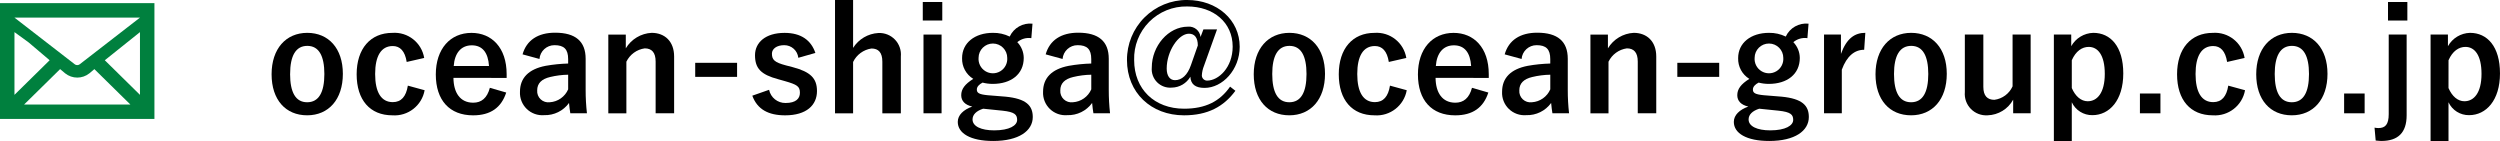
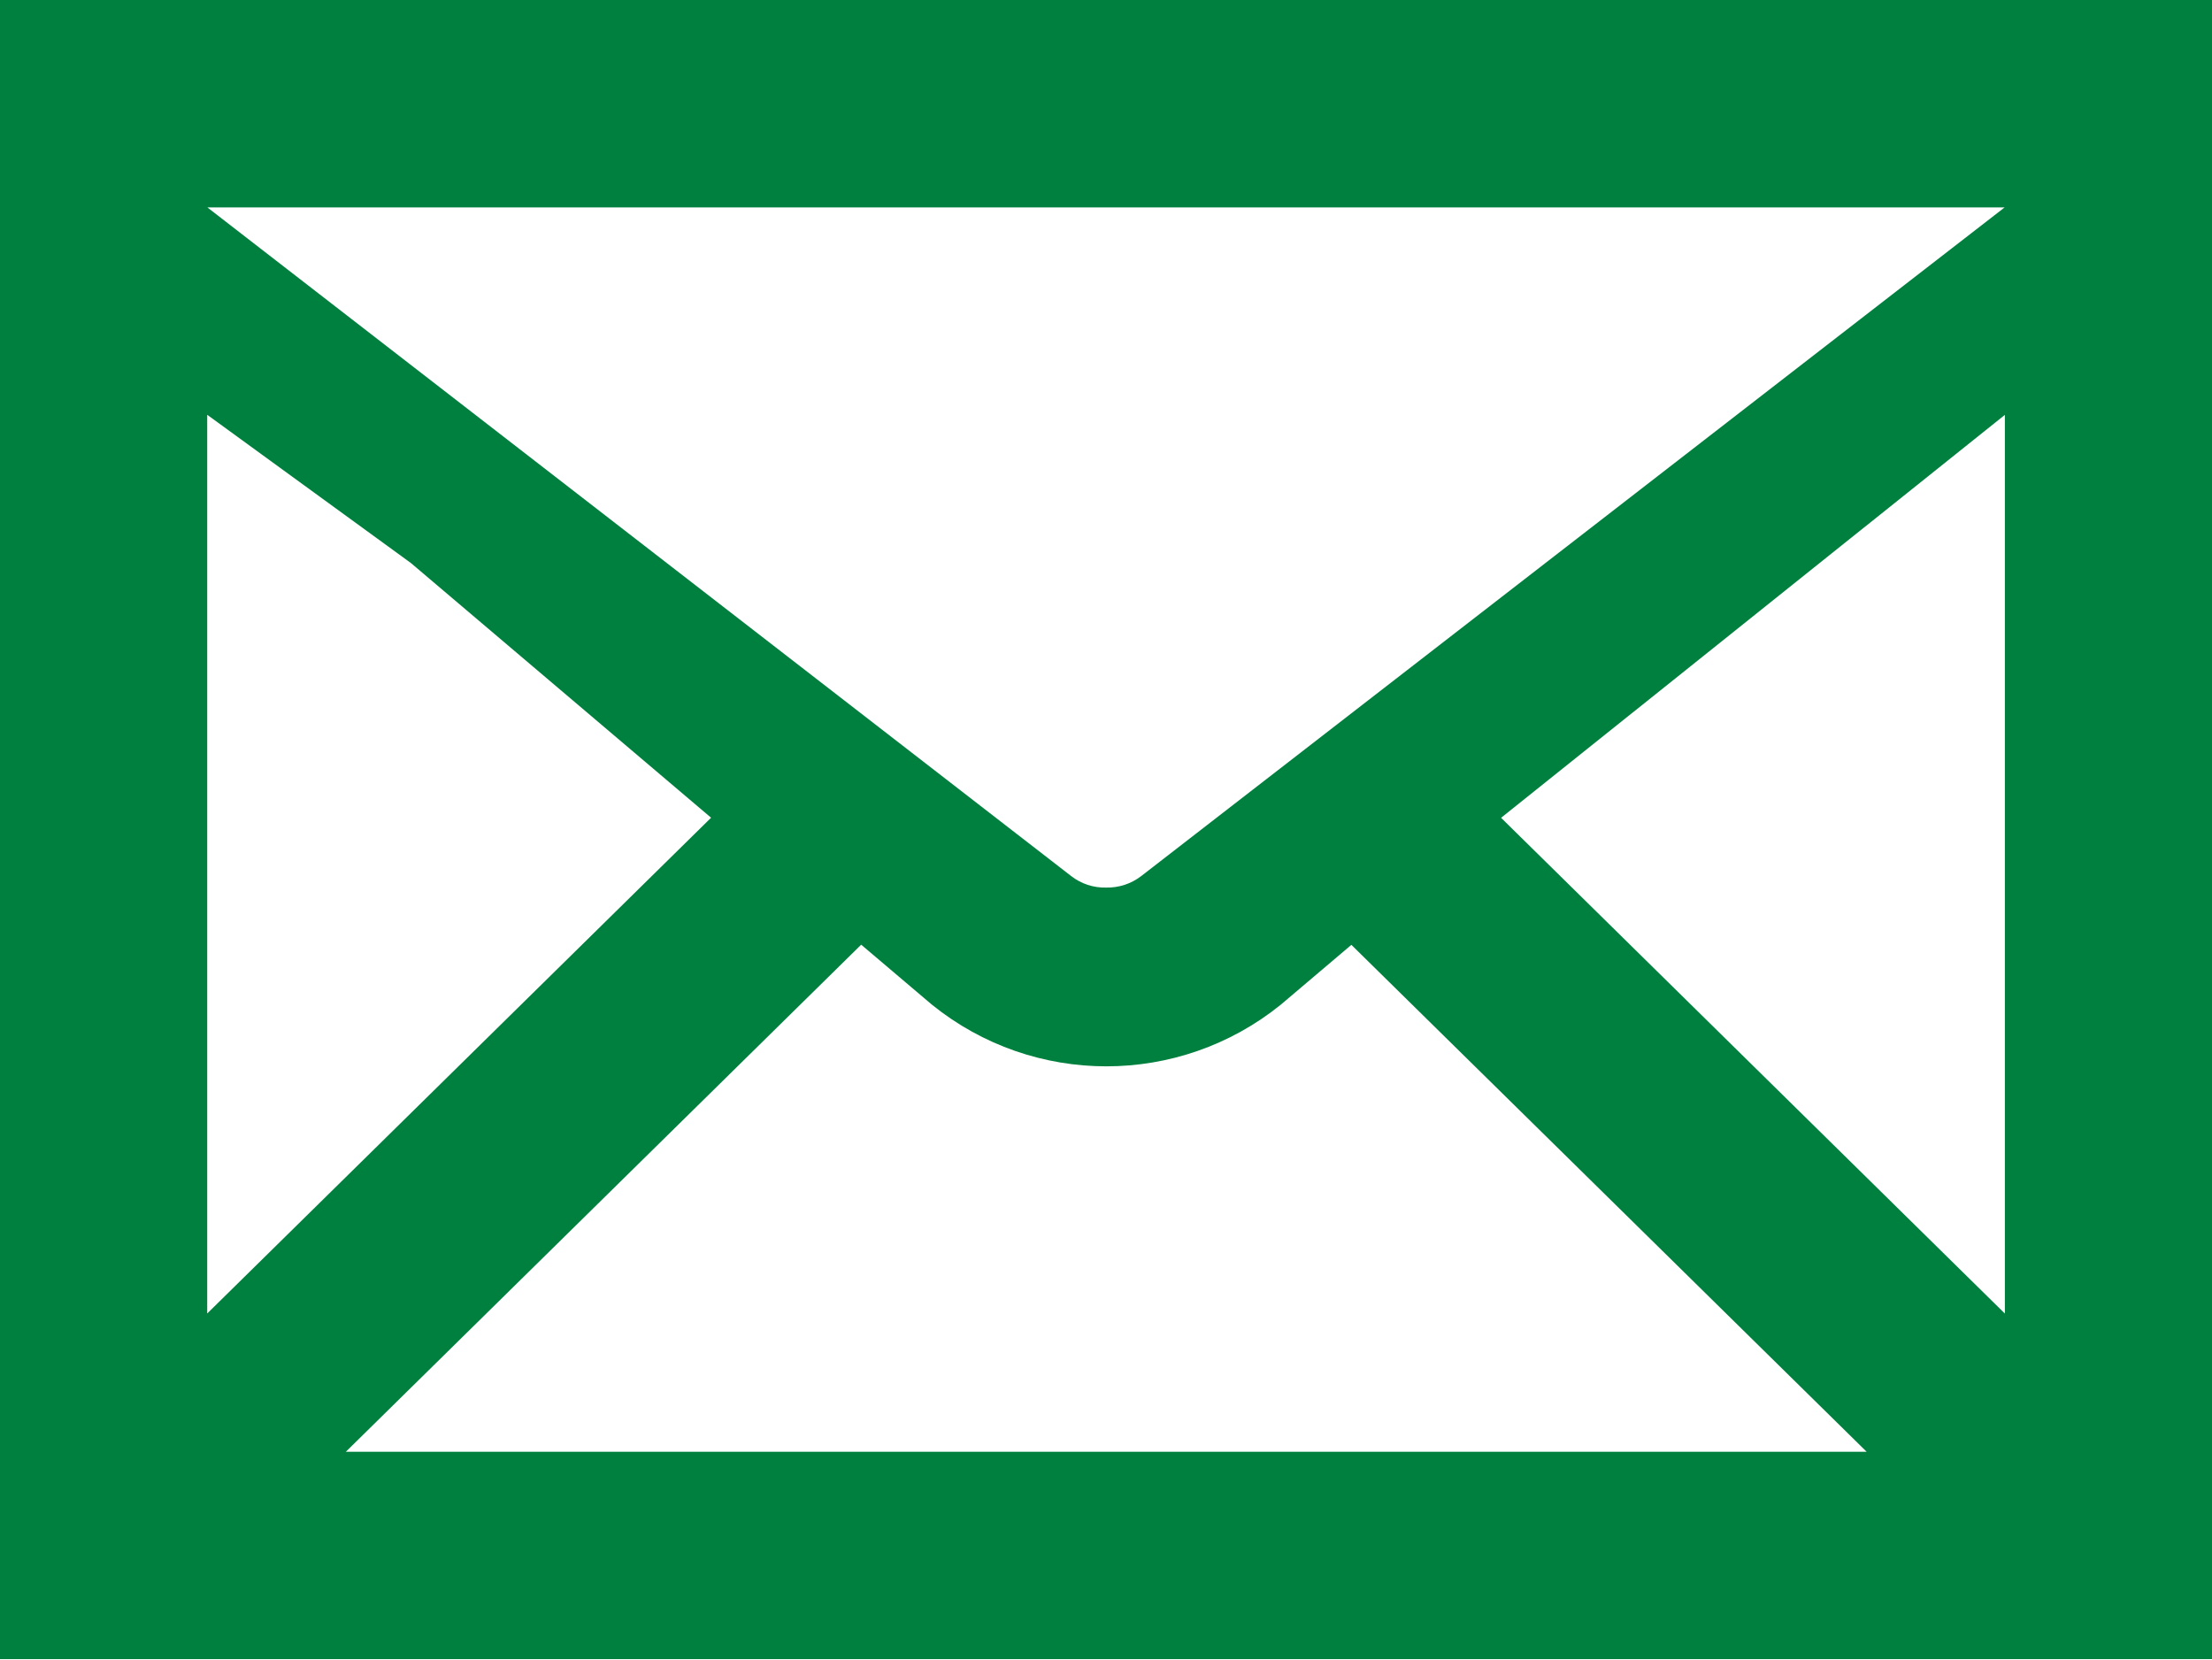
- <svg xmlns="http://www.w3.org/2000/svg" width="453.283" height="25.56" viewBox="0 0 453.283 25.56">
-   <g transform="translate(-372.735 -4416.939)">
-     <path d="M372.735,4417.509v21h28v-21ZM387.18,4428.6a.7.7,0,0,1-.443.145.689.689,0,0,1-.442-.145l-10.935-8.464h22.75Zm-9.244-3.963,3.8,3.224-6.378,6.275v-11.375Zm5.7,4.831.9.759a3.514,3.514,0,0,0,4.417,0l.893-.757,6.522,6.416H377.11Zm8.1-1.606,6.377-5.1v11.375Z" fill="#00803e" />
-     <path d="M434.9,4430.33c0,4.629-2.574,7.515-6.474,7.515s-6.448-2.808-6.448-7.437,2.6-7.513,6.474-7.513C432.3,4422.9,434.9,4425.7,434.9,4430.33Zm-9.568.026c0,3.3.988,5.123,3.094,5.123s3.12-1.794,3.12-5.123c0-3.276-.988-5.1-3.094-5.1S425.337,4427.08,425.337,4430.356Z" />
-     <path d="M446.475,4428.172c-.312-1.976-1.2-2.886-2.522-2.886-2.106,0-3.2,1.794-3.2,5.07,0,3.3,1.093,5.1,3.2,5.1,1.534,0,2.418-1.015,2.73-2.99l3.042.832a5.539,5.539,0,0,1-5.85,4.55c-4.057,0-6.475-2.782-6.475-7.437s2.5-7.513,6.475-7.513a5.45,5.45,0,0,1,5.772,4.549Z" />
-     <path d="M454.95,4431.059c.026,2.7,1.222,4.5,3.588,4.5,1.482,0,2.522-.832,3.016-2.7l2.965.858c-.885,2.729-2.835,4.134-6.007,4.134-4.264,0-6.76-2.731-6.76-7.41,0-4.655,2.626-7.54,6.474-7.54,3.64,0,6.37,2.651,6.37,7.488v.676Zm6.448-2.159c-.156-2.392-1.17-3.744-3.12-3.744-1.976,0-3.12,1.456-3.276,3.744Z" />
-     <path d="M467.482,4426.794c.728-2.573,2.808-3.926,5.9-3.926,3.693,0,5.538,1.56,5.538,4.733v5.668a37.551,37.551,0,0,0,.235,4.211H476.14c-.1-.624-.156-1.04-.234-1.872a5.348,5.348,0,0,1-4.5,2.21,4.054,4.054,0,0,1-4.394-4.238c0-2.5,1.56-4.107,4.654-4.706a27.711,27.711,0,0,1,4.082-.416v-.806c0-1.794-.753-2.522-2.47-2.522a2.72,2.72,0,0,0-2.73,2.5Zm8.268,3.692a14.94,14.94,0,0,0-3.276.416c-1.534.365-2.34,1.145-2.34,2.418a2.022,2.022,0,0,0,2.288,2.159,3.894,3.894,0,0,0,3.328-2.34Z" />
-     <path d="M486.2,4425.7a5.817,5.817,0,0,1,4.68-2.807c2.367,0,4.082,1.533,4.082,4.29v10.295H491.61V4428.1c0-1.639-.7-2.393-1.976-2.393a4.375,4.375,0,0,0-3.328,2.418v9.36H483.03v-14.274H486.2Z" />
-     <path d="M506.378,4430.877h-7.592v-2.549h7.592Z" />
-     <path d="M517.48,4427.418a2.554,2.554,0,0,0-2.548-2.288c-1.4,0-2.236.677-2.236,1.534,0,1.118.468,1.586,2.548,2.133l1.2.311c3.25.859,4.42,2.029,4.42,4.342,0,2.549-1.9,4.4-5.773,4.4-3.015,0-5.044-1.067-5.954-3.563l3.042-1.065a3.012,3.012,0,0,0,2.991,2.391c1.872,0,2.6-.8,2.6-1.845,0-1.17-.494-1.483-2.756-2.132l-1.2-.338c-3.094-.832-4.186-1.95-4.186-4.343,0-2.288,1.873-4.055,5.357-4.055,2.99,0,4.81,1.326,5.59,3.639Z" />
-     <path d="M527.412,4425.624a5.8,5.8,0,0,1,4.576-2.7,3.9,3.9,0,0,1,4.082,4.265v10.295h-3.354v-9.36c0-1.664-.7-2.391-1.976-2.391a4.409,4.409,0,0,0-3.328,2.443v9.308h-3.277v-20.541h3.277Z" />
-     <path d="M543.583,4420.658h-3.536V4417.3h3.536Zm-.129,16.822h-3.277v-14.274h3.277Z" />
-     <path d="M559.73,4423.856a3.248,3.248,0,0,0-2.548.728,4.145,4.145,0,0,1,1.17,2.86c0,2.964-2.314,4.706-5.617,4.706a7.344,7.344,0,0,1-1.846-.234c-.624.313-1.04.755-1.04,1.248,0,.6.339.885,1.977,1.041l3.223.26c3.744.363,4.941,1.611,4.941,3.691,0,2.5-2.522,4.343-7.177,4.343-4.134,0-6.422-1.4-6.422-3.458,0-1.248,1.04-2.21,2.626-2.782-1.3-.286-2-1.015-2-2.054,0-1.118.651-2,2.184-2.965a4.255,4.255,0,0,1-2.028-3.769c0-2.757,2.314-4.576,5.59-4.576a6.644,6.644,0,0,1,3.043.675,4.077,4.077,0,0,1,4.134-2.34Zm-8.736,12.792c-1.223.391-1.925,1.067-1.925,1.951,0,1.248,1.56,1.976,3.927,1.976,2.782,0,4.16-.885,4.16-1.9,0-.962-.468-1.43-2.626-1.664Zm-.832-9.23a2.607,2.607,0,1,0,5.2.026,2.6,2.6,0,1,0-5.2-.026Z" />
-     <path d="M562.329,4426.794c.728-2.573,2.808-3.926,5.9-3.926,3.692,0,5.539,1.56,5.539,4.733v5.668a38.1,38.1,0,0,0,.233,4.211h-3.015c-.1-.624-.156-1.04-.235-1.872a5.345,5.345,0,0,1-4.5,2.21,4.054,4.054,0,0,1-4.394-4.238c0-2.5,1.56-4.107,4.654-4.706a27.725,27.725,0,0,1,4.083-.416v-.806c0-1.794-.755-2.522-2.471-2.522a2.72,2.72,0,0,0-2.73,2.5Zm8.269,3.692a14.942,14.942,0,0,0-3.277.416c-1.533.365-2.34,1.145-2.34,2.418a2.023,2.023,0,0,0,2.289,2.159,3.894,3.894,0,0,0,3.328-2.34Z" />
-     <path d="M591.034,4428.874a5.269,5.269,0,0,0-.39,1.769.95.95,0,0,0,.961.91c2.055,0,4.629-2.366,4.629-6.162,0-4.369-3.458-7.281-8.242-7.281a9.43,9.43,0,0,0-9.621,9.724c0,5.278,3.692,8.814,9.048,8.814,3.927,0,6.5-1.351,8.347-4l.962.753c-2.132,2.887-5.019,4.447-9.309,4.447-6.006,0-10.348-4.134-10.348-10.011a10.825,10.825,0,0,1,10.894-10.9c5.461,0,9.543,3.615,9.543,8.477,0,4.16-3.12,7.463-6.37,7.463-1.69,0-2.5-.677-2.575-2.028a3.946,3.946,0,0,1-3.354,1.975,3.349,3.349,0,0,1-3.64-3.639c0-3.9,2.99-7.411,6.553-7.411a2.1,2.1,0,0,1,2.288,1.872l.52-1.377h2.47Zm-1.118-3.691c0-1.431-.6-2.133-1.613-2.133-1.9,0-4.03,3.173-4.03,6.318,0,1.326.572,2.107,1.508,2.107,1.222,0,2.262-.911,2.886-2.731Z" />
-     <path d="M612.977,4430.33c0,4.629-2.574,7.515-6.474,7.515s-6.448-2.808-6.448-7.437,2.6-7.513,6.474-7.513C610.377,4422.9,612.977,4425.7,612.977,4430.33Zm-9.568.026c0,3.3.988,5.123,3.094,5.123s3.12-1.794,3.12-5.123c0-3.276-.988-5.1-3.094-5.1S603.409,4427.08,603.409,4430.356Z" />
-     <path d="M624.546,4428.172c-.312-1.976-1.2-2.886-2.522-2.886-2.106,0-3.2,1.794-3.2,5.07,0,3.3,1.092,5.1,3.2,5.1,1.535,0,2.418-1.015,2.73-2.99l3.042.832a5.538,5.538,0,0,1-5.85,4.55c-4.056,0-6.474-2.782-6.474-7.437s2.5-7.513,6.474-7.513a5.45,5.45,0,0,1,5.773,4.549Z" />
-     <path d="M633.022,4431.059c.026,2.7,1.222,4.5,3.588,4.5,1.482,0,2.522-.832,3.016-2.7l2.964.858c-.884,2.729-2.834,4.134-6.006,4.134-4.264,0-6.76-2.731-6.76-7.41,0-4.655,2.626-7.54,6.474-7.54,3.64,0,6.37,2.651,6.37,7.488v.676Zm6.448-2.159c-.156-2.392-1.17-3.744-3.12-3.744-1.976,0-3.12,1.456-3.276,3.744Z" />
-     <path d="M645.554,4426.794c.728-2.573,2.808-3.926,5.9-3.926,3.692,0,5.538,1.56,5.538,4.733v5.668a37.818,37.818,0,0,0,.234,4.211h-3.016c-.1-.624-.156-1.04-.234-1.872a5.348,5.348,0,0,1-4.5,2.21,4.054,4.054,0,0,1-4.394-4.238c0-2.5,1.56-4.107,4.654-4.706a27.711,27.711,0,0,1,4.082-.416v-.806c0-1.794-.754-2.522-2.47-2.522a2.72,2.72,0,0,0-2.73,2.5Zm8.268,3.692a14.931,14.931,0,0,0-3.276.416c-1.534.365-2.34,1.145-2.34,2.418a2.022,2.022,0,0,0,2.288,2.159,3.894,3.894,0,0,0,3.328-2.34Z" />
-     <path d="M664.274,4425.7a5.817,5.817,0,0,1,4.68-2.807c2.366,0,4.082,1.533,4.082,4.29v10.295h-3.354V4428.1c0-1.639-.7-2.393-1.976-2.393a4.375,4.375,0,0,0-3.328,2.418v9.36H661.1v-14.274h3.172Z" />
-     <path d="M684.45,4430.877h-7.593v-2.549h7.593Z" />
-     <path d="M700.44,4423.856a3.248,3.248,0,0,0-2.548.728,4.145,4.145,0,0,1,1.17,2.86c0,2.964-2.314,4.706-5.617,4.706a7.344,7.344,0,0,1-1.846-.234c-.624.313-1.04.755-1.04,1.248,0,.6.338.885,1.977,1.041l3.223.26c3.744.363,4.941,1.611,4.941,3.691,0,2.5-2.522,4.343-7.177,4.343-4.134,0-6.422-1.4-6.422-3.458,0-1.248,1.04-2.21,2.626-2.782-1.3-.286-2-1.015-2-2.054,0-1.118.65-2,2.184-2.965a4.255,4.255,0,0,1-2.028-3.769c0-2.757,2.314-4.576,5.59-4.576a6.644,6.644,0,0,1,3.043.675,4.077,4.077,0,0,1,4.134-2.34Zm-8.736,12.792c-1.223.391-1.925,1.067-1.925,1.951,0,1.248,1.56,1.976,3.927,1.976,2.782,0,4.16-.885,4.16-1.9,0-.962-.469-1.43-2.626-1.664Zm-.832-9.23a2.607,2.607,0,1,0,5.2.026,2.6,2.6,0,1,0-5.2-.026Z" />
-     <path d="M710.735,4425.962c-1.715,0-3.146,1.118-4.056,3.614v7.9h-3.224v-14.274h3.068v3.511c1.015-2.809,2.5-3.822,4.42-3.822Z" />
-     <path d="M725.711,4430.33c0,4.629-2.574,7.515-6.474,7.515s-6.448-2.808-6.448-7.437,2.6-7.513,6.474-7.513C723.111,4422.9,725.711,4425.7,725.711,4430.33Zm-9.568.026c0,3.3.988,5.123,3.094,5.123s3.12-1.794,3.12-5.123c0-3.276-.987-5.1-3.094-5.1S716.143,4427.08,716.143,4430.356Z" />
-     <path d="M740.921,4437.48h-3.172v-2.469a5.459,5.459,0,0,1-4.628,2.834,3.883,3.883,0,0,1-4.134-4.212v-10.427h3.354v9.49c0,1.613.728,2.341,2,2.341a4.2,4.2,0,0,0,3.3-2.444v-9.387h3.276Z" />
-     <path d="M748.279,4425.313a4.732,4.732,0,0,1,4-2.418c3.12,0,5.434,2.469,5.434,7.357s-2.522,7.566-5.591,7.566a4.048,4.048,0,0,1-3.744-2.339v7.02h-3.25v-19.293h3.147Zm.1,7.591c.651,1.508,1.691,2.393,2.887,2.393,1.716,0,3.094-1.508,3.094-4.967,0-3.432-1.274-4.888-2.912-4.888-1.2,0-2.34.754-3.069,2.418Z" />
-     <path d="M764.451,4437.48h-3.719v-3.587h3.719Z" />
-     <path d="M776.541,4428.172c-.312-1.976-1.2-2.886-2.522-2.886-2.106,0-3.2,1.794-3.2,5.07,0,3.3,1.093,5.1,3.2,5.1,1.534,0,2.418-1.015,2.73-2.99l3.042.832a5.54,5.54,0,0,1-5.851,4.55c-4.056,0-6.474-2.782-6.474-7.437s2.5-7.513,6.474-7.513a5.45,5.45,0,0,1,5.773,4.549Z" />
-     <path d="M794.74,4430.33c0,4.629-2.573,7.515-6.474,7.515s-6.448-2.808-6.448-7.437,2.6-7.513,6.474-7.513C792.14,4422.9,794.74,4425.7,794.74,4430.33Zm-9.568.026c0,3.3.988,5.123,3.094,5.123s3.12-1.794,3.12-5.123c0-3.276-.988-5.1-3.094-5.1S785.172,4427.08,785.172,4430.356Z" />
-     <path d="M801.474,4437.48h-3.719v-3.587h3.719Z" />
-     <path d="M809.091,4437.845c0,3.172-1.586,4.654-4.6,4.654-.312,0-.6-.052-1.014-.078l-.208-2.34a3.429,3.429,0,0,0,.7.078c1.248,0,1.872-.65,1.872-2.522v-14.431h3.25Zm.13-17.187h-3.51V4417.3h3.51Z" />
-     <path d="M816.58,4425.313a4.731,4.731,0,0,1,4-2.418c3.121,0,5.435,2.469,5.435,7.357s-2.522,7.566-5.591,7.566a4.047,4.047,0,0,1-3.744-2.339v7.02h-3.25v-19.293h3.147Zm.1,7.591c.65,1.508,1.691,2.393,2.886,2.393,1.717,0,3.1-1.508,3.1-4.967,0-3.432-1.274-4.888-2.913-4.888-1.2,0-2.339.754-3.068,2.418Z" />
+ <svg xmlns="http://www.w3.org/2000/svg" width="28" height="21" viewBox="0 0 28 21">
+   <g transform="translate(-1237.235 -4418.009)">
+     <path d="M1237.235,4418.009v21h28v-21Zm14.445,11.089a.7.7,0,0,1-.443.145.689.689,0,0,1-.442-.145l-10.935-8.464h22.75Zm-9.244-3.963,3.8,3.224-6.378,6.275v-11.375Zm5.7,4.831.895.759a3.514,3.514,0,0,0,4.417,0l.893-.757,6.522,6.416h-19.25Zm8.1-1.606,6.377-5.1v11.375Z" fill="#00803e" />
  </g>
</svg>
